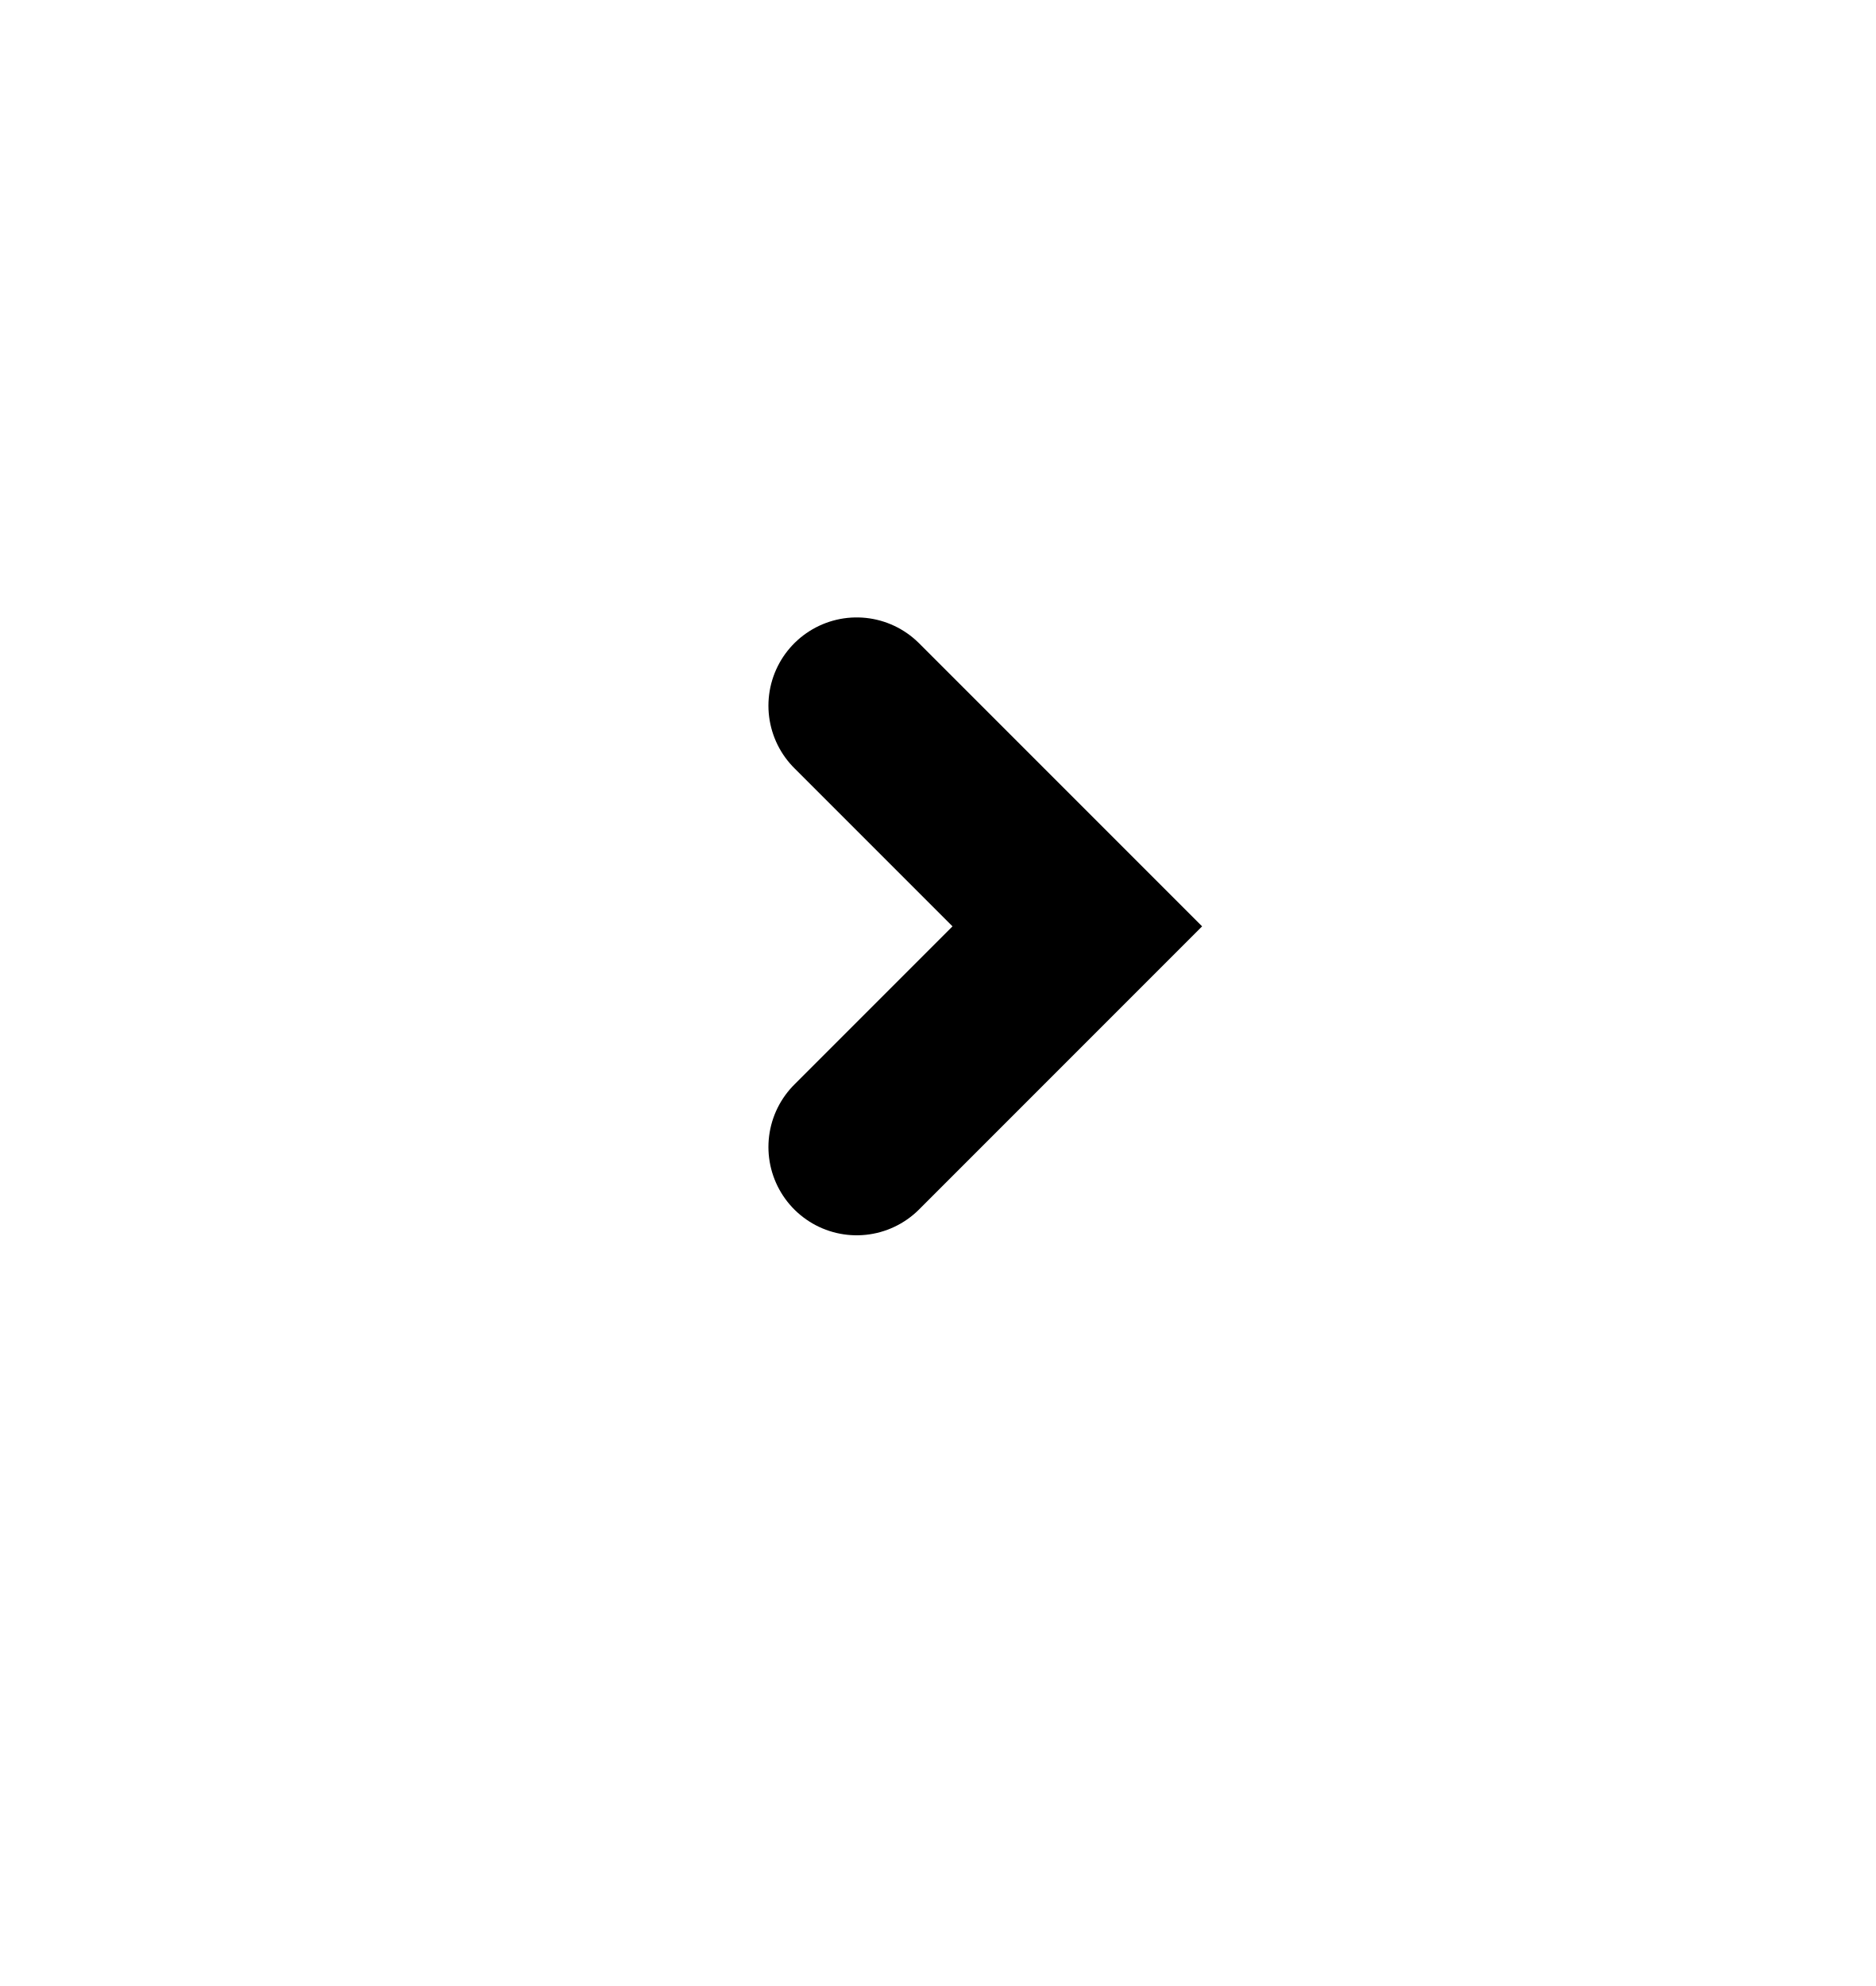
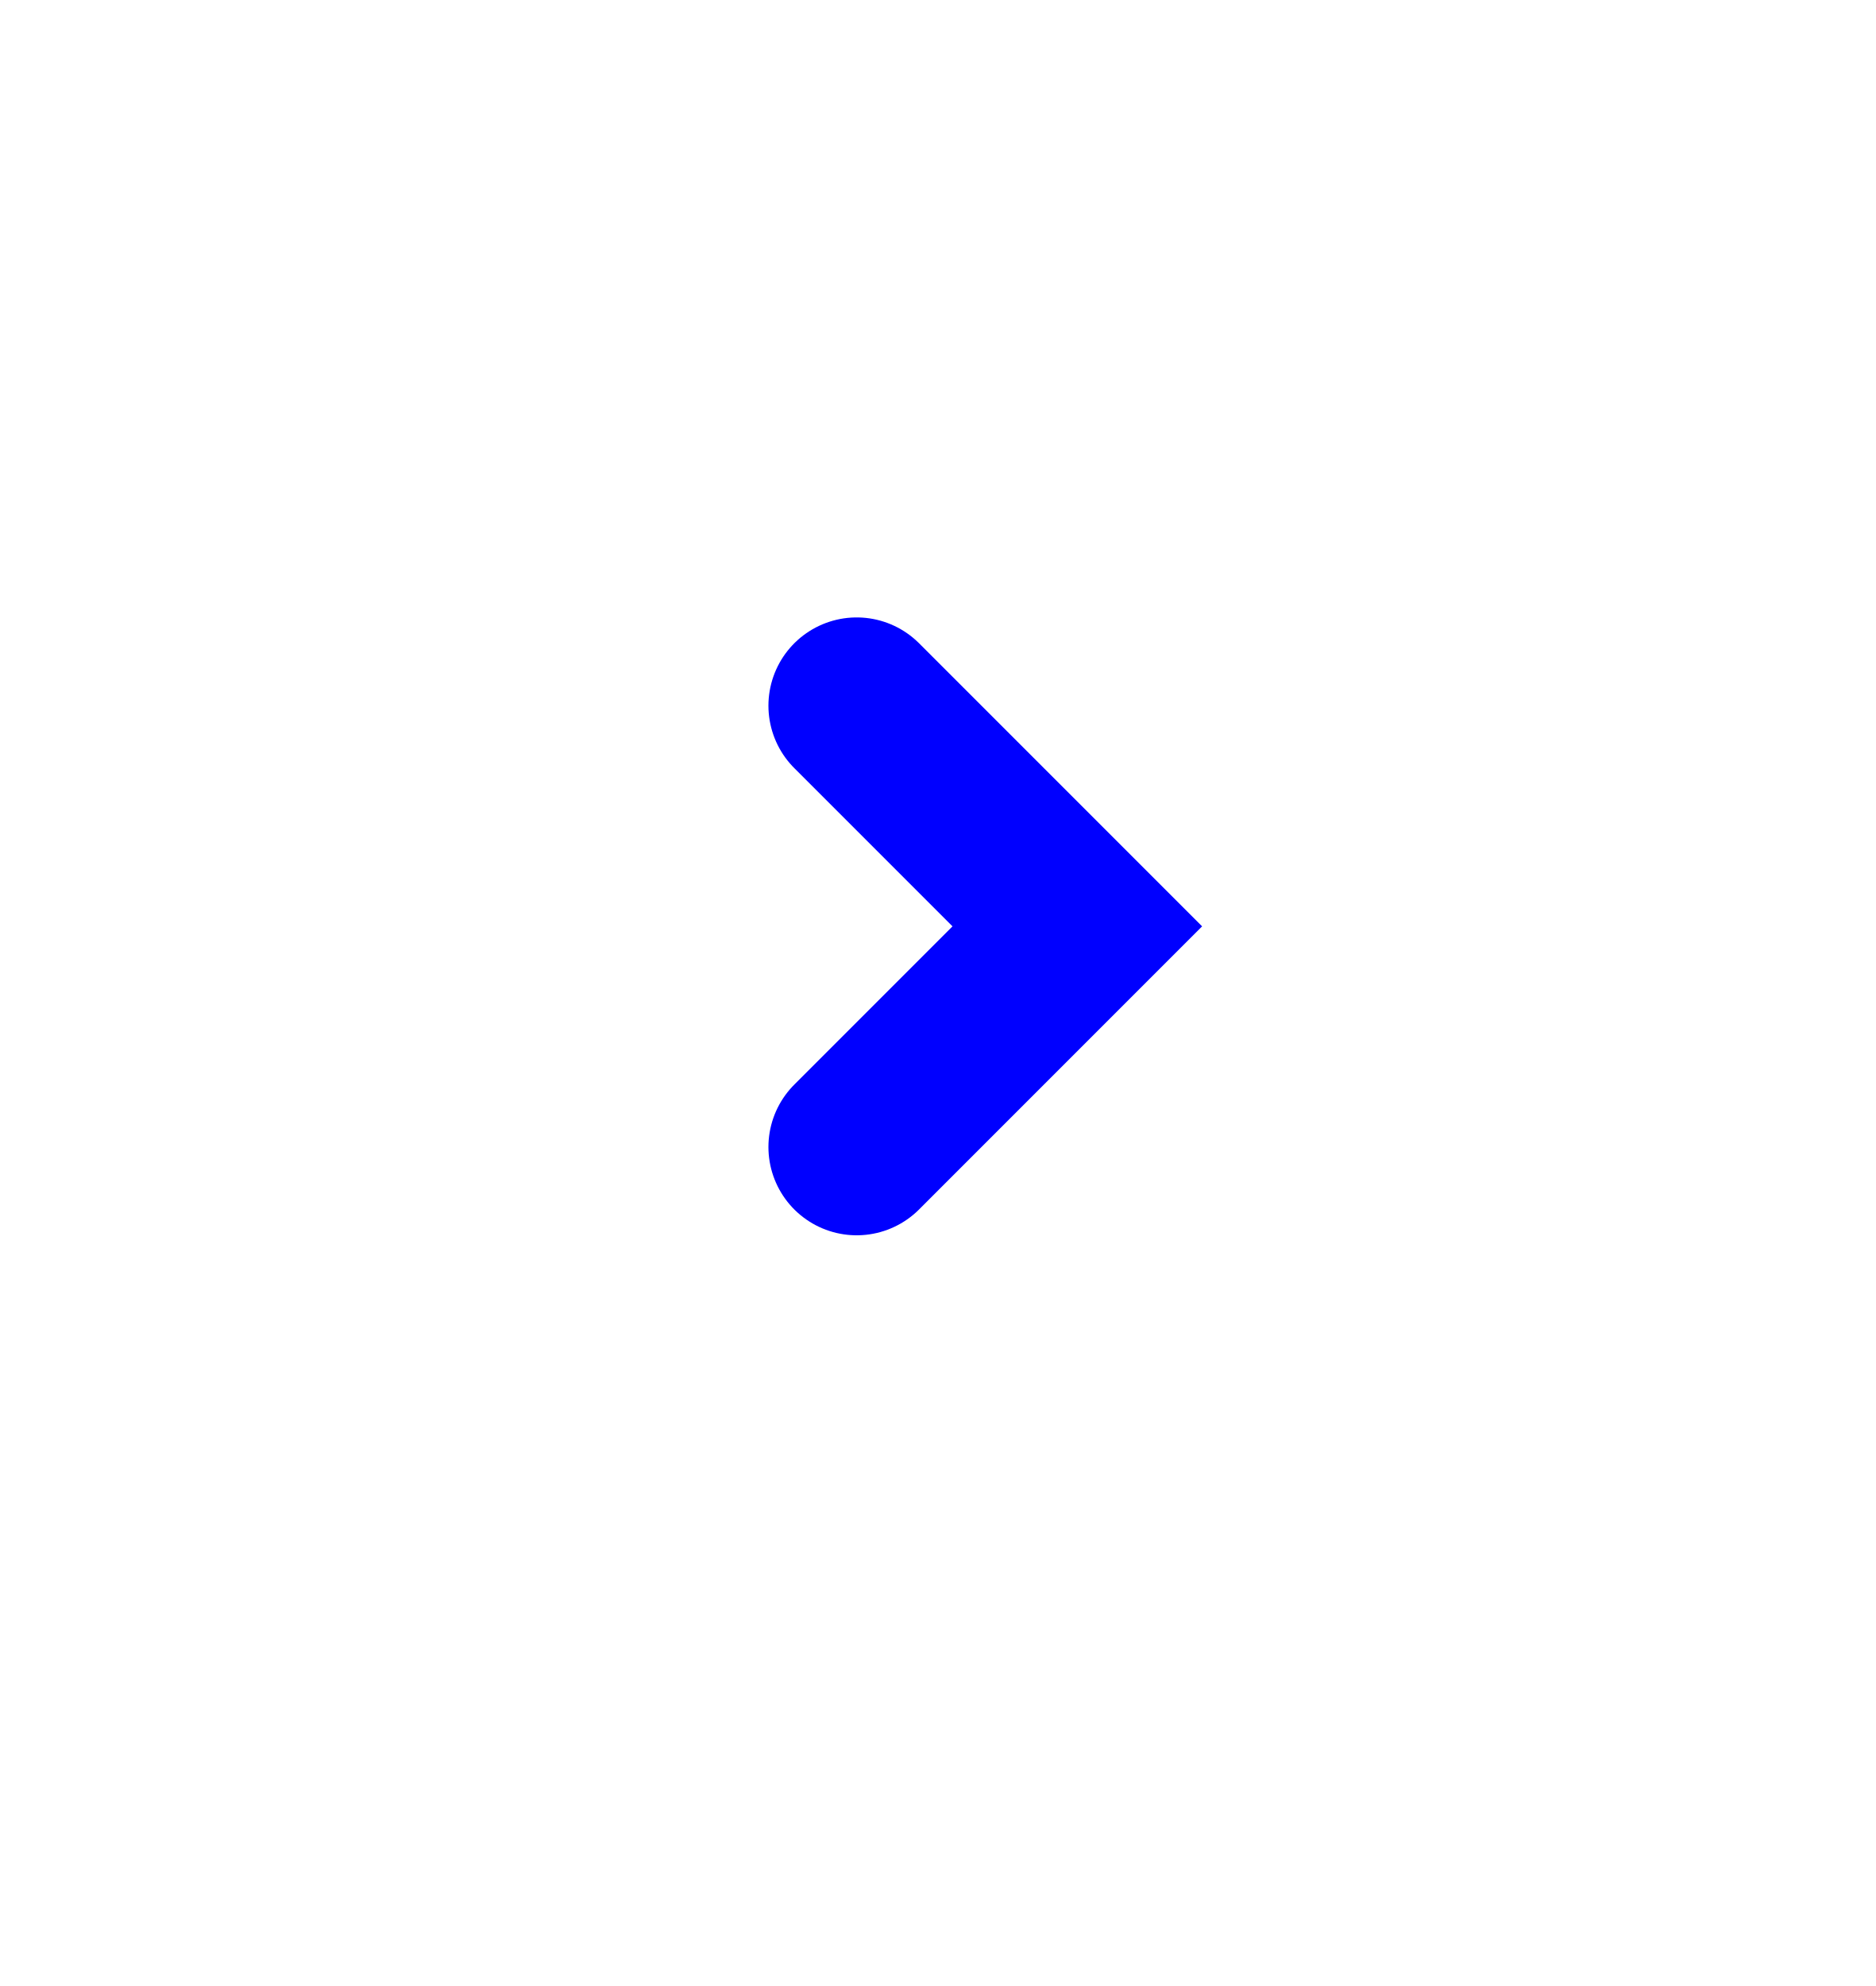
- <svg xmlns="http://www.w3.org/2000/svg" width="17" height="18" viewBox="0 0 17 18" fill="none" stroke="black">
+ <svg xmlns="http://www.w3.org/2000/svg" width="17" height="18" viewBox="0 0 17 18" fill="none" stroke="blue">
  <g id="Frame 97">
    <path id="Vector 11" d="M7.766 6.396L9.766 8.396L7.766 10.396" stroke-width="1.6" stroke-linecap="round" />
  </g>
</svg>
